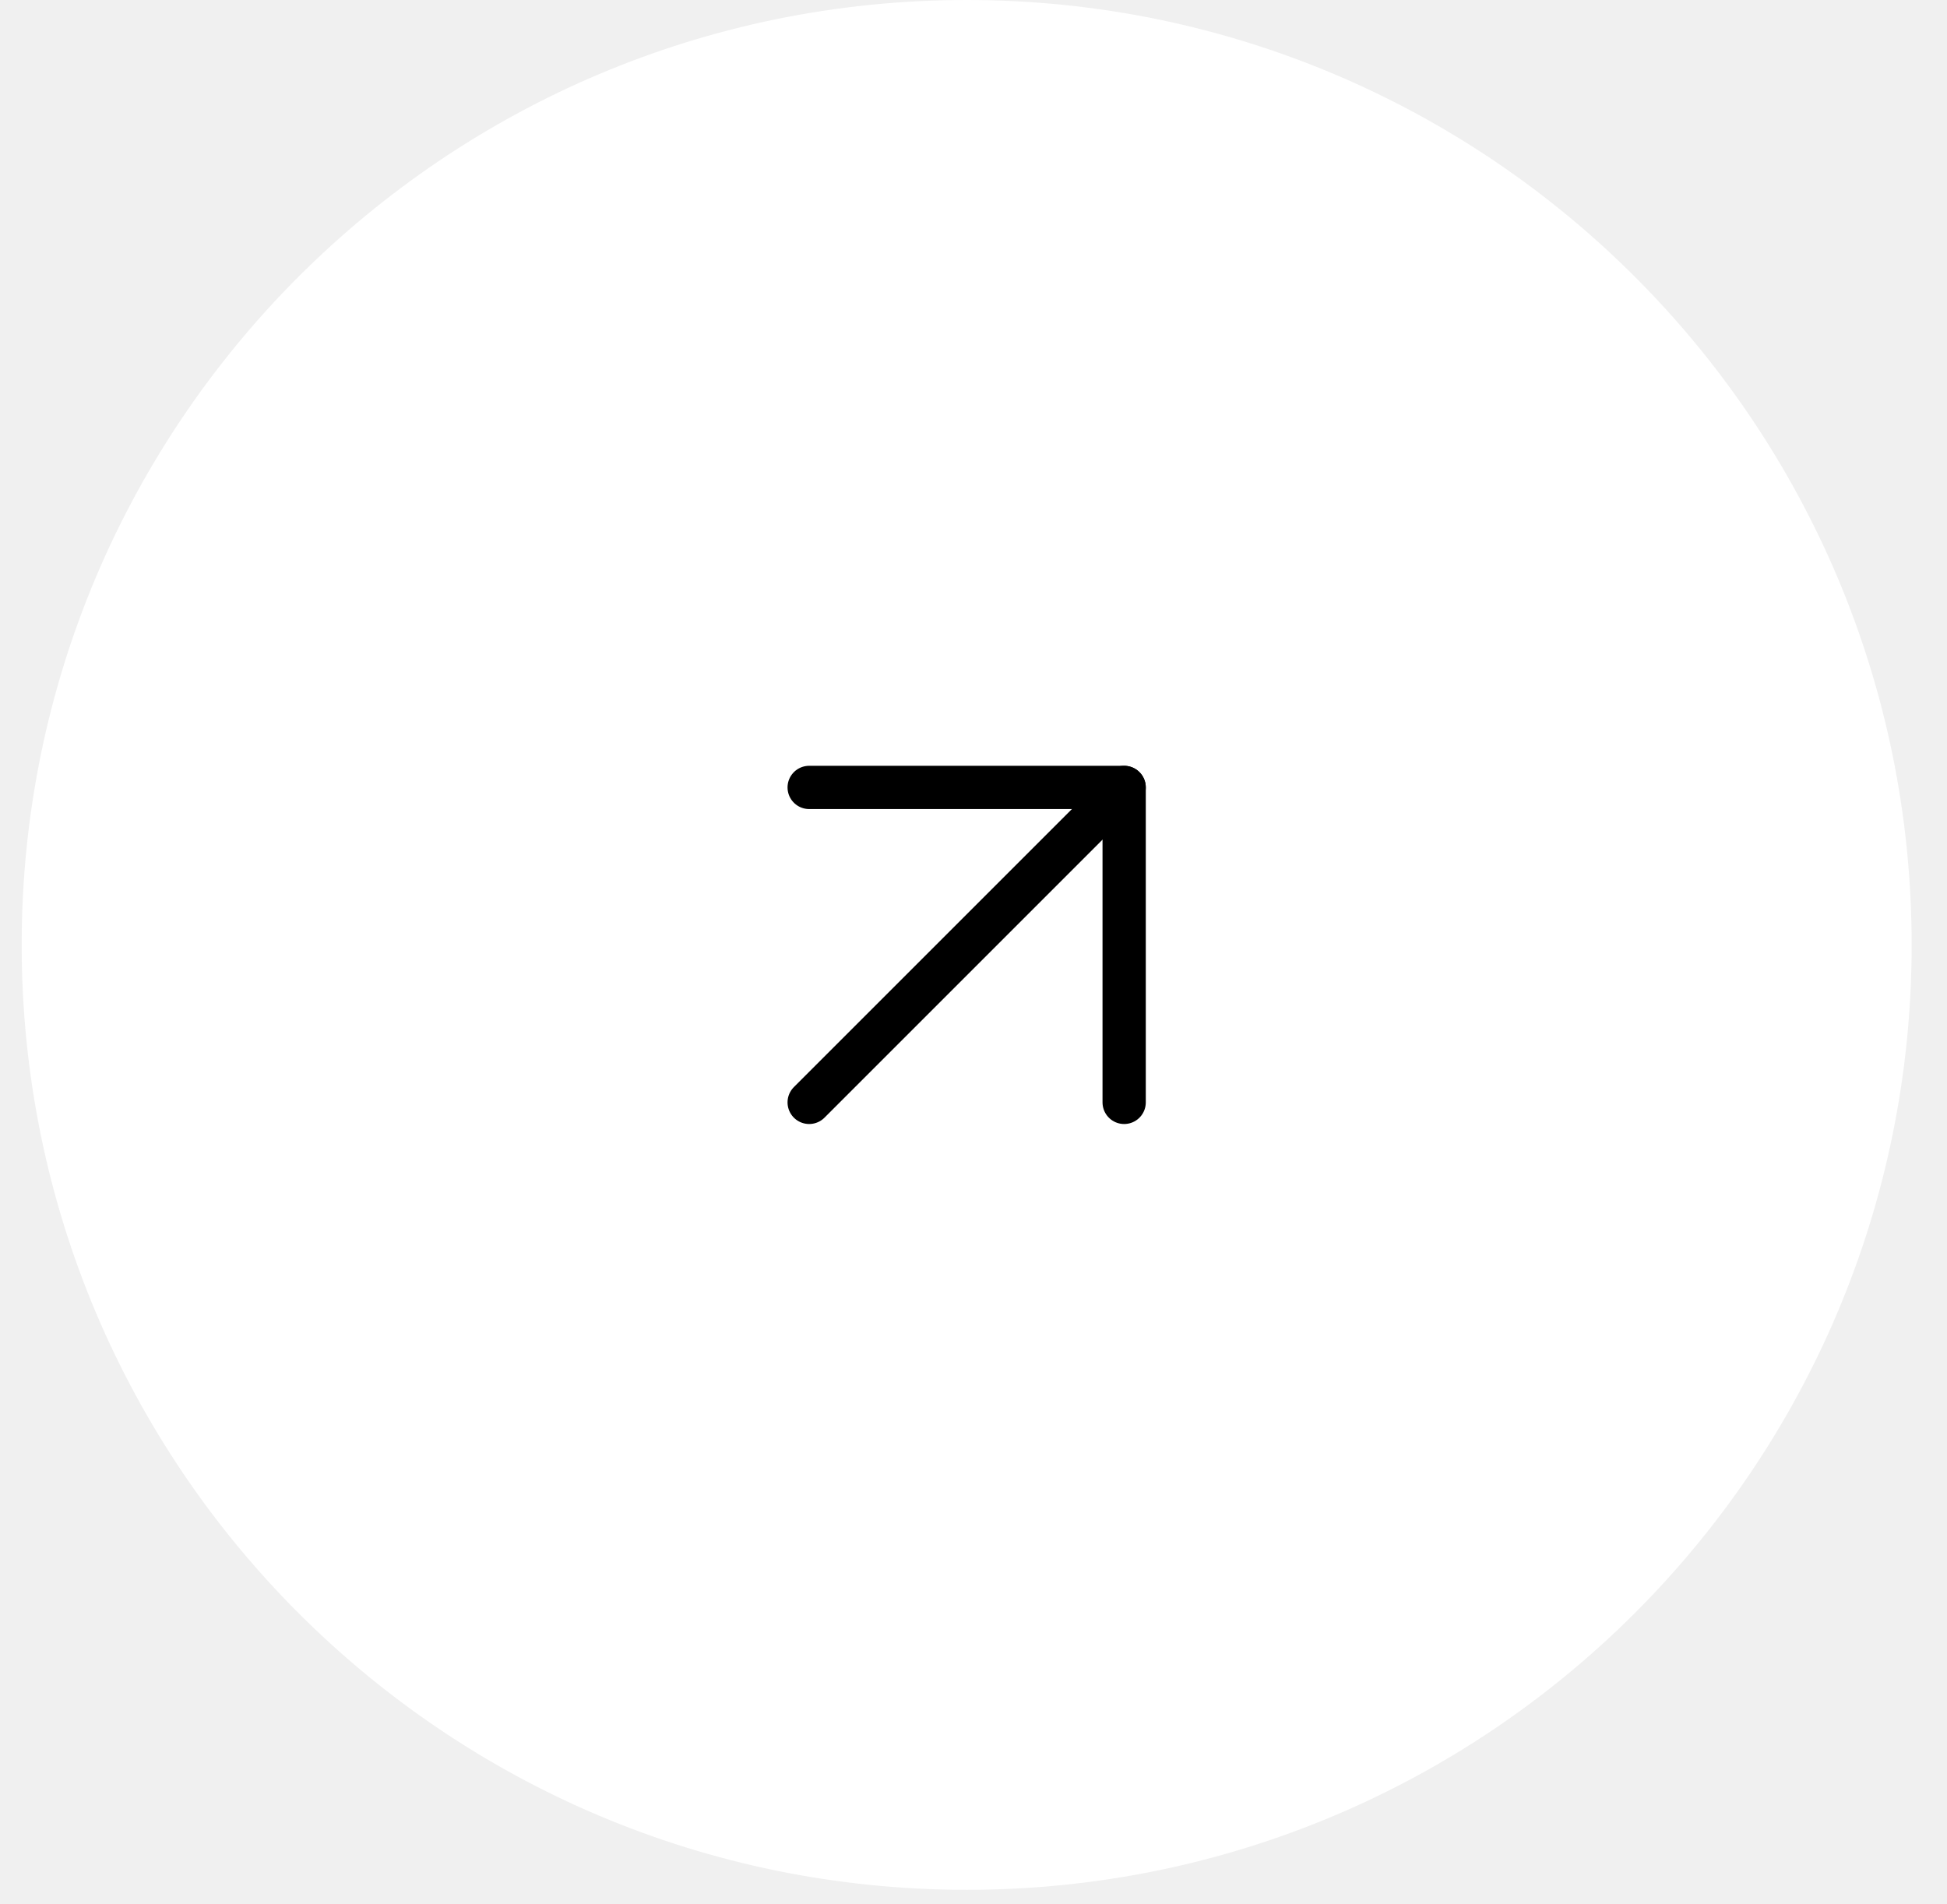
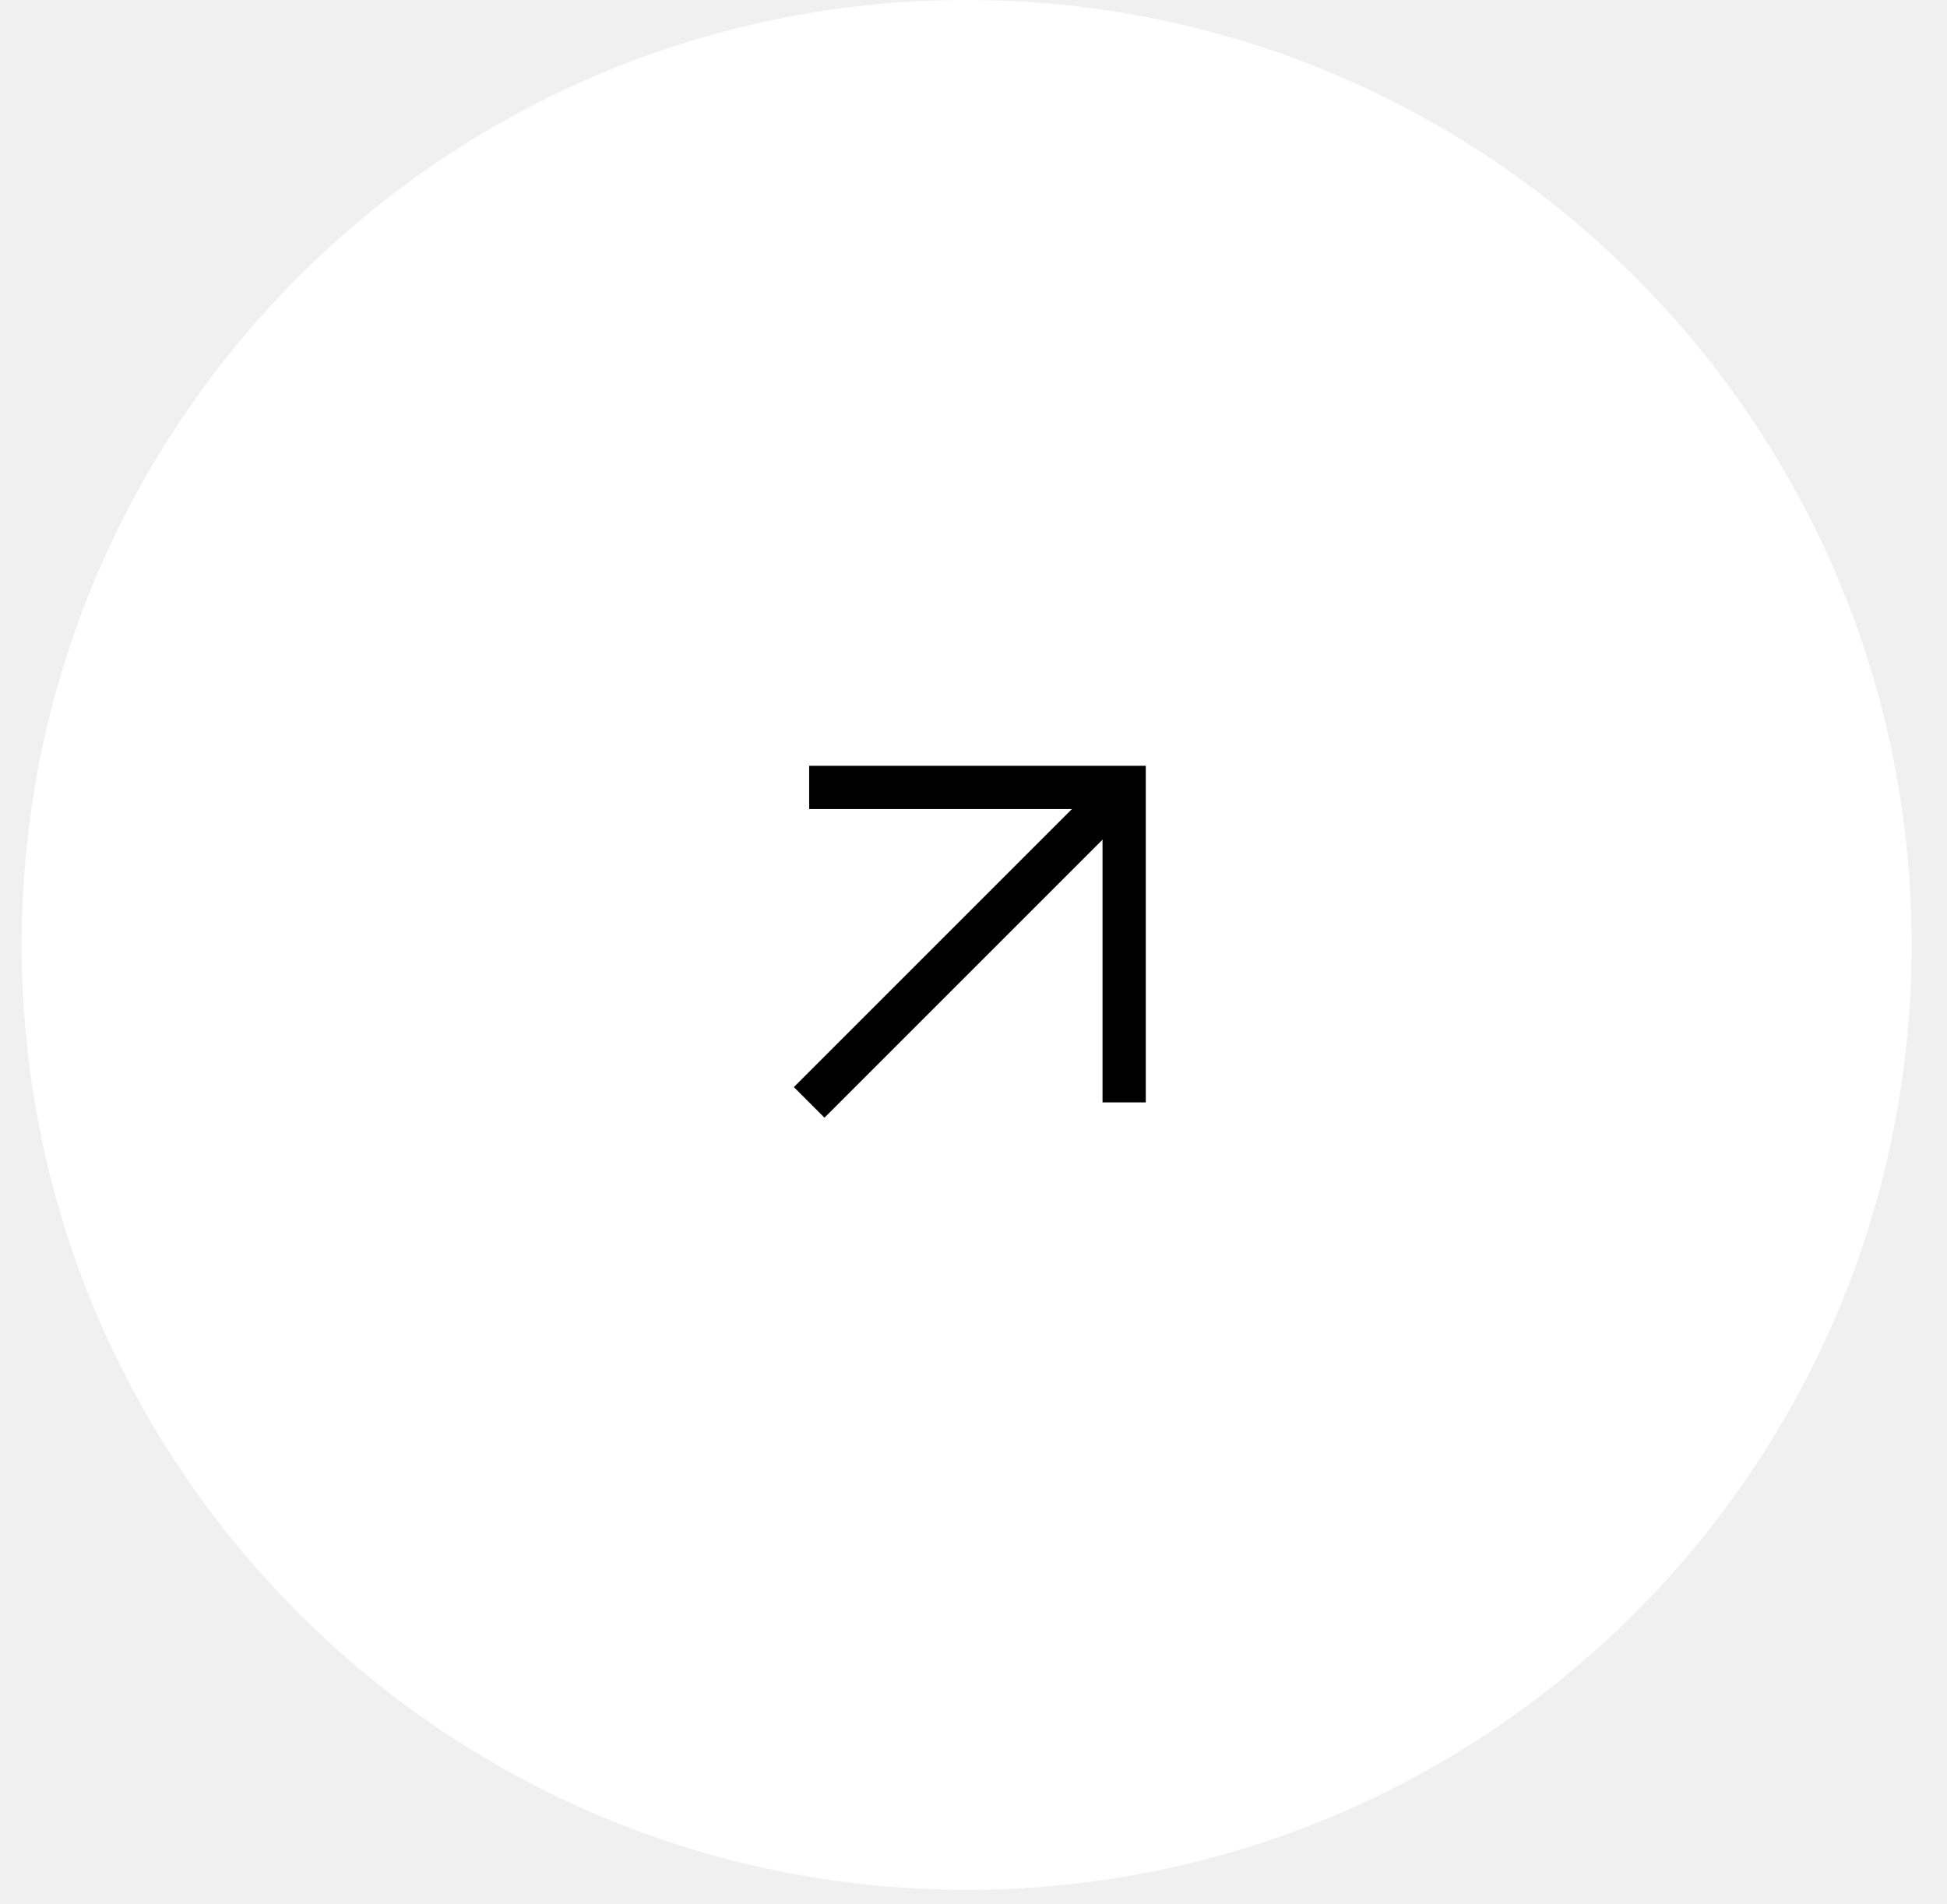
<svg xmlns="http://www.w3.org/2000/svg" width="45" height="44" viewBox="0 0 45 44" fill="none">
  <circle cx="22.342" cy="21.841" r="21.841" fill="white" />
-   <path d="M18.702 18.201H25.982V25.481" stroke="black" strokeWidth="1.7" stroke-linecap="round" stroke-linejoin="round" />
-   <path d="M18.702 25.481L25.982 18.201" stroke="black" strokeWidth="1.7" stroke-linecap="round" stroke-linejoin="round" />
+   <path d="M18.702 18.201H25.982V25.481" stroke="black" strokeWidth="1.7" strokeLinecap="round" strokeLinejoin="round" />
+   <path d="M18.702 25.481L25.982 18.201" stroke="black" strokeWidth="1.7" strokeLinecap="round" strokeLinejoin="round" />
</svg>
